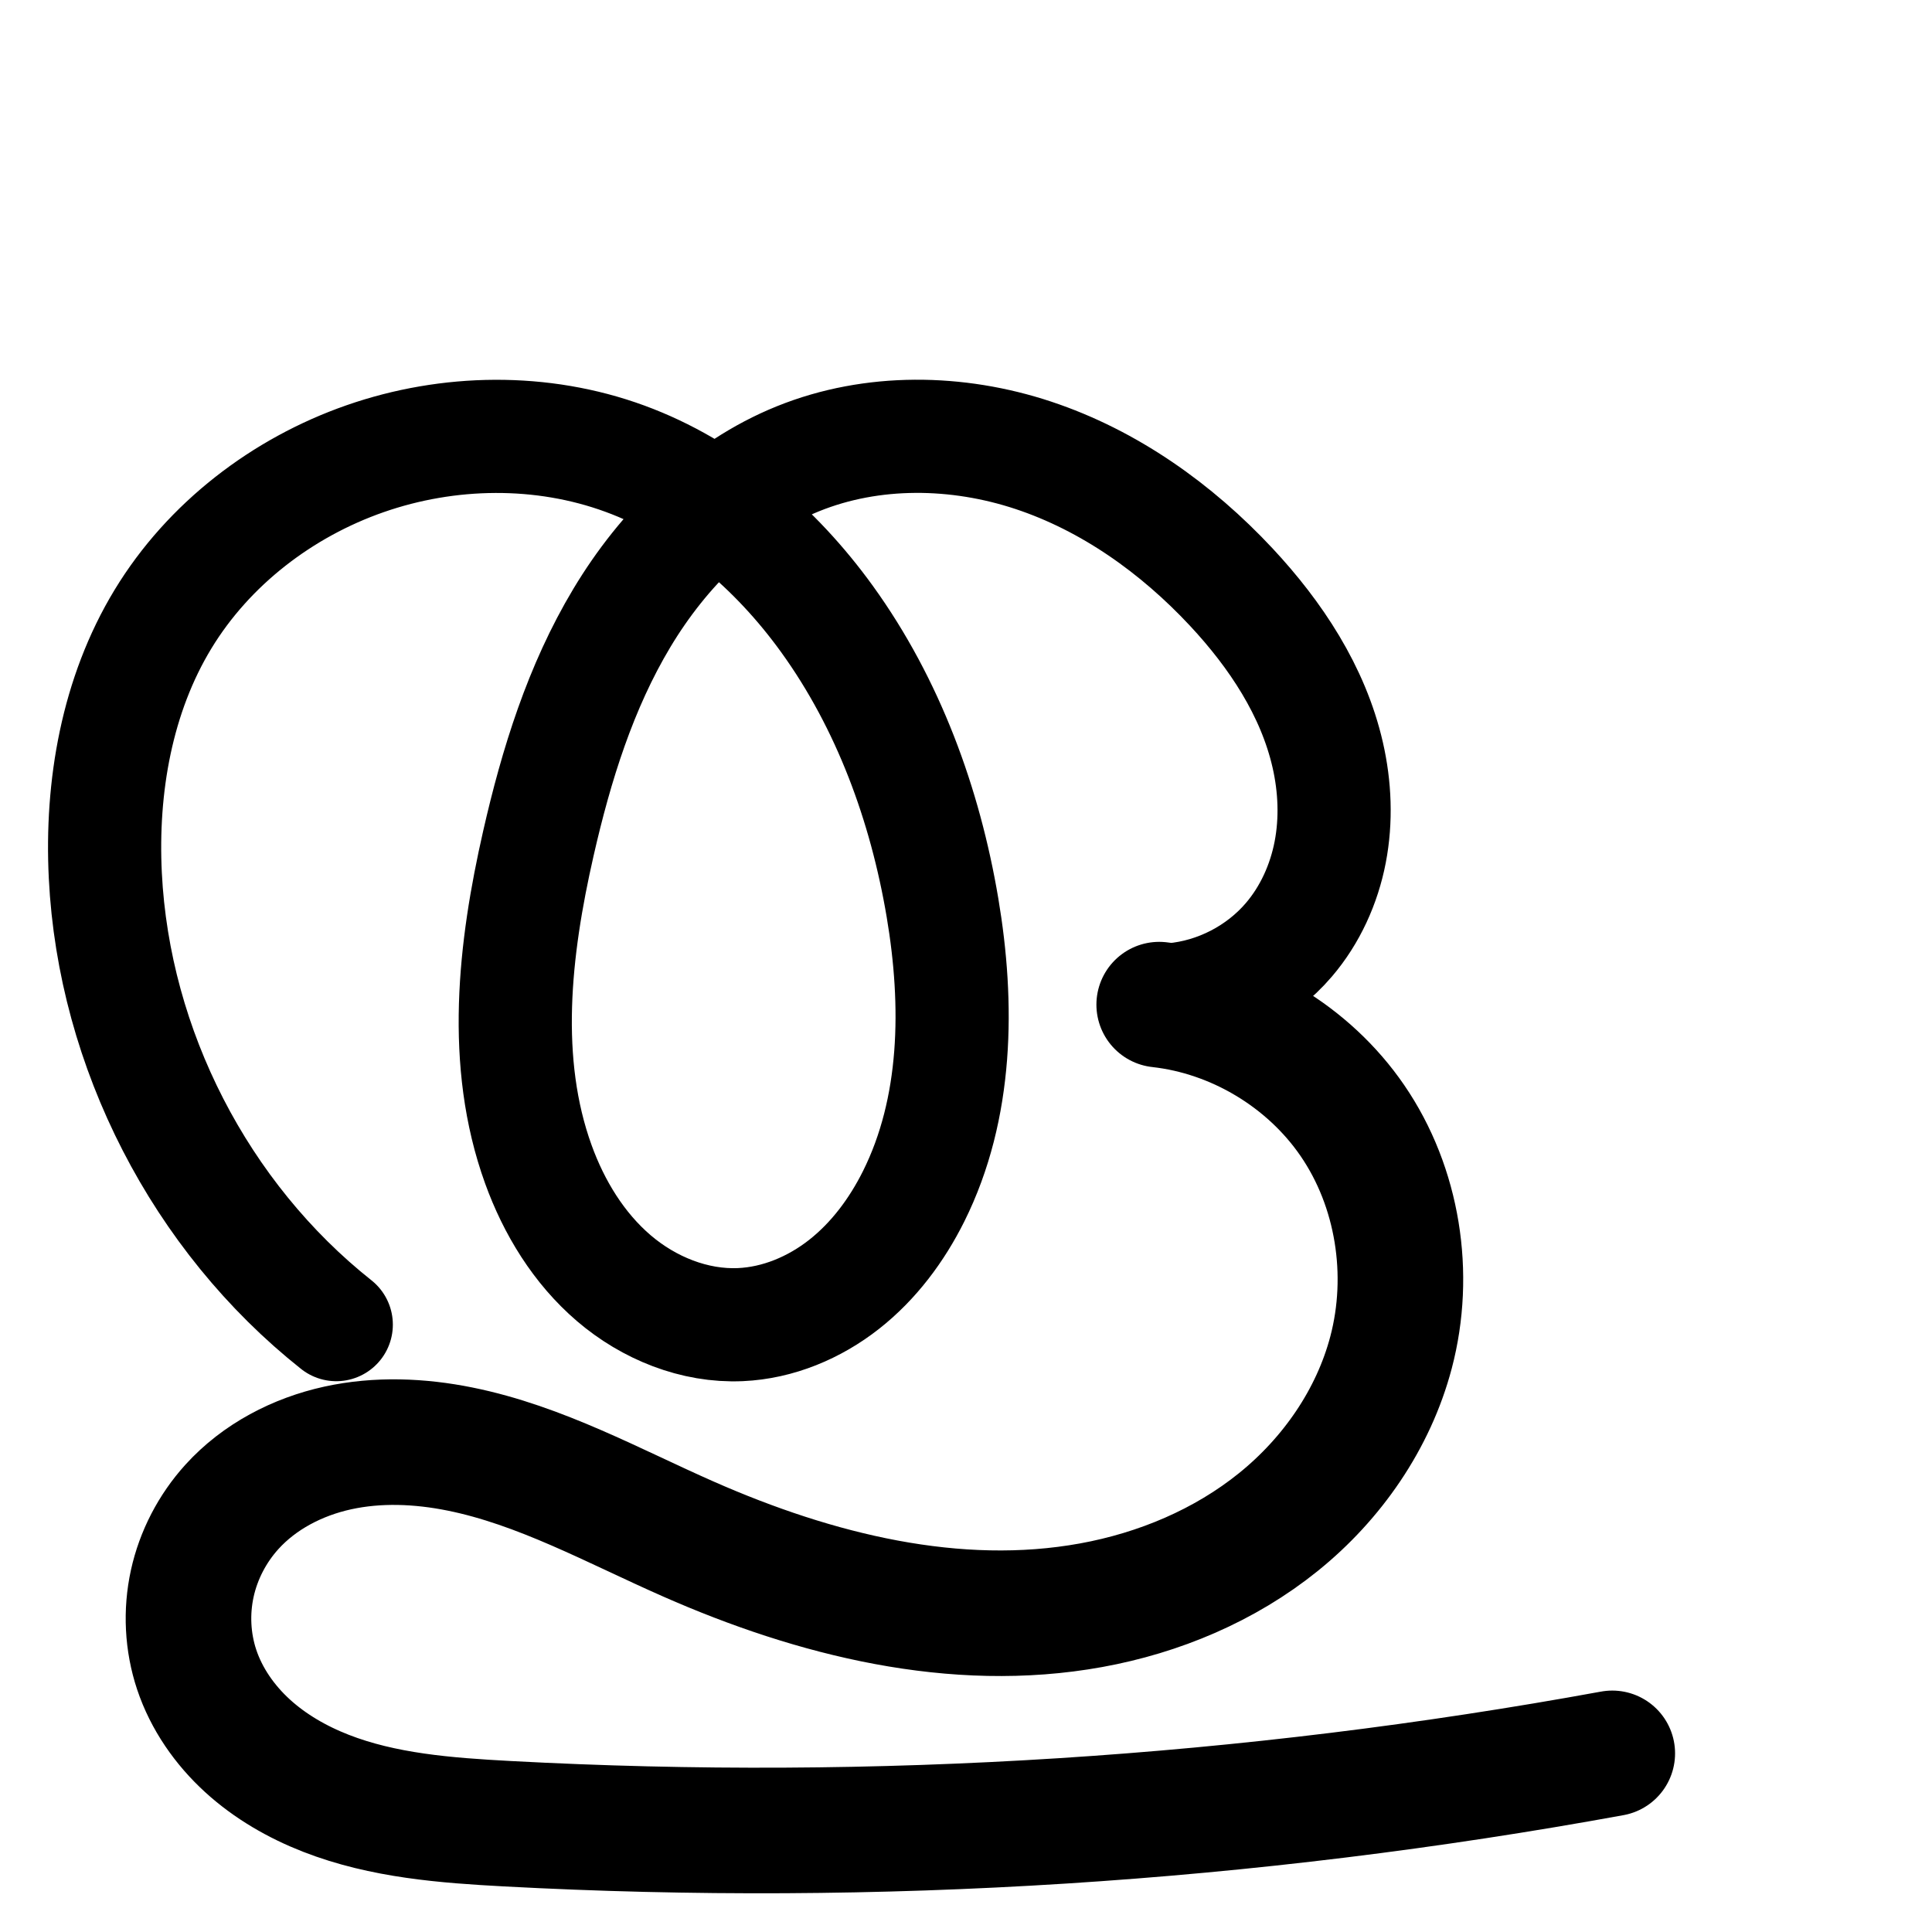
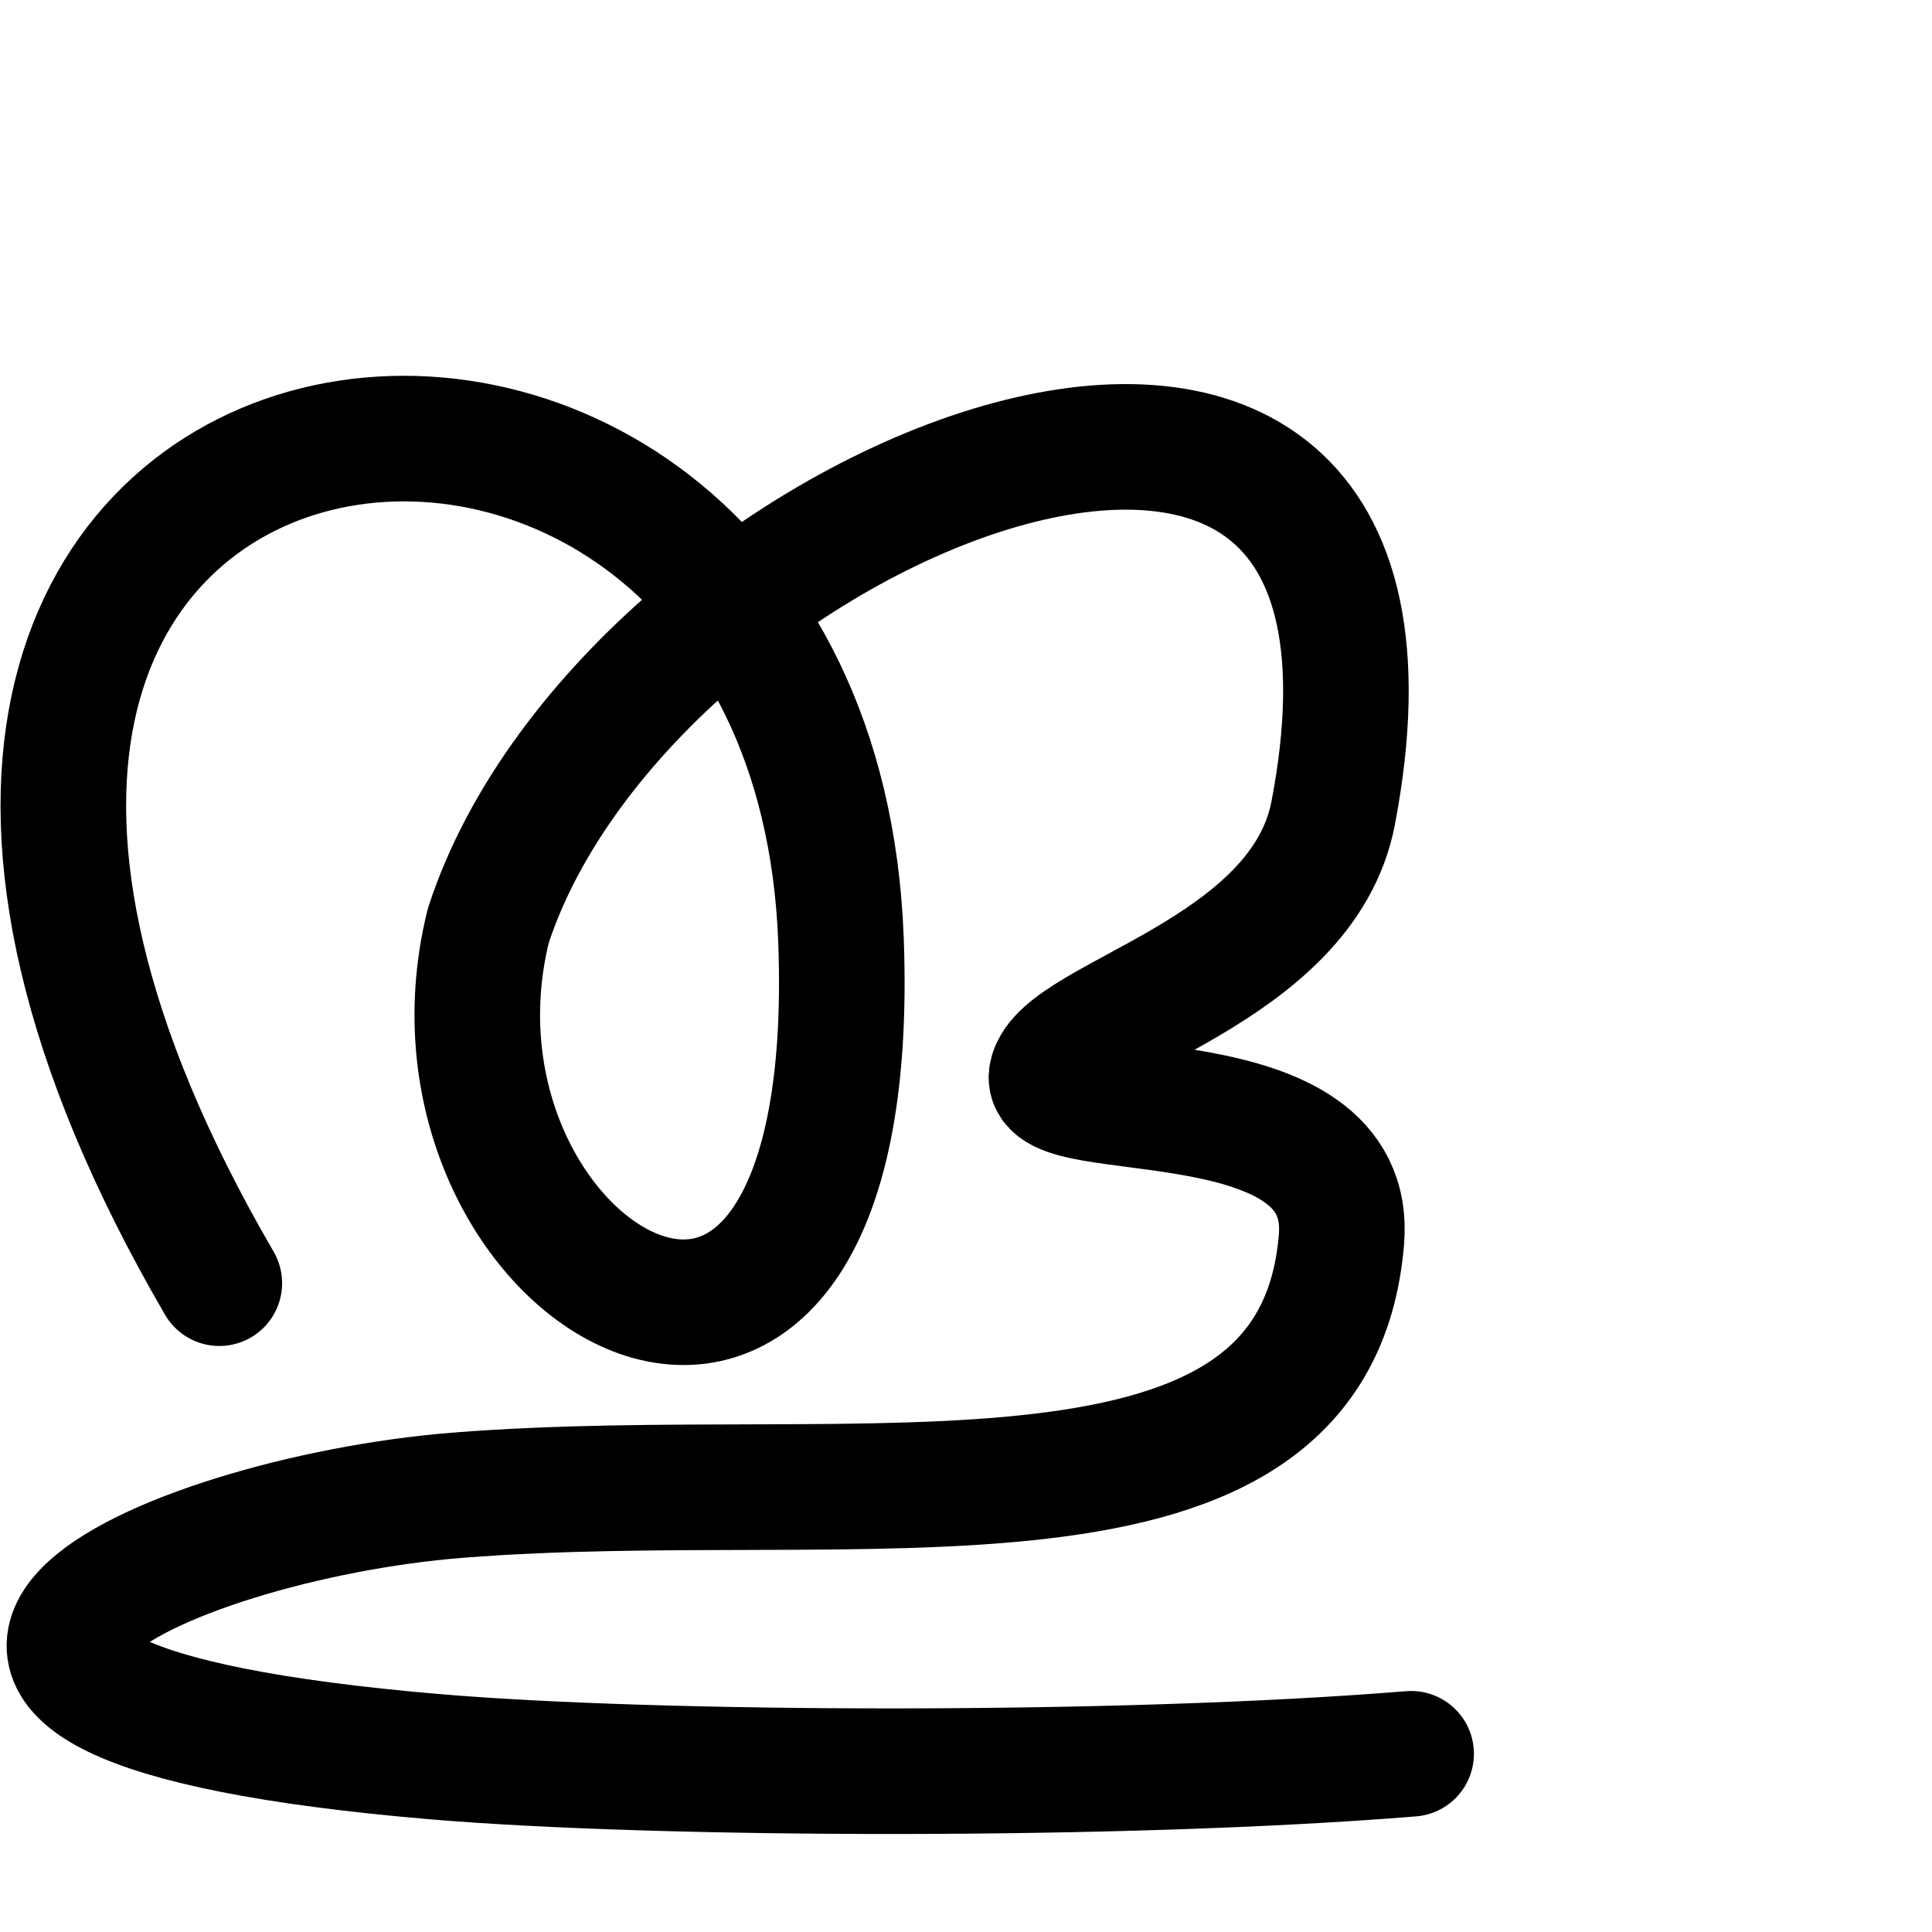
<svg xmlns="http://www.w3.org/2000/svg" width="2000" height="2000" id="svg2992" version="1.1">
  <defs id="defs5498">
    </defs>
  <g id="layer1" transform="translate(0,1000)">
-     <path style="fill:none;stroke:#000000;stroke-width:117.152;stroke-linecap:round;stroke-linejoin:round;stroke-miterlimit:4;stroke-dasharray:none;stroke-opacity:1" d="M 348.101,371.244 C 207.385,259.653 117.968,85.81 109.027,-93.559 c -4.586,-91.996 11.937,-186.884 59.768,-265.602 47.153,-77.603 123.442,-136.116 209.189,-166.001 86.346,-30.095 183.112,-31.496 268.957,0 84.815,31.118 156.301,92.758 209.189,166.001 63.355,87.739 101.538,192.087 119.537,298.802 16.93,100.377 15.559,207.714 -29.884,298.802 -17.417,34.911 -41.287,66.987 -71.955,91.105 -30.668,24.117 -68.373,39.969 -107.35,41.696 -47.62,2.11 -94.886,-17.11 -131.098,-48.107 -36.212,-30.996 -61.892,-73.065 -78.091,-117.895 -38.138,-105.546 -24.917,-222.579 0,-332.003 18.517,-81.315 43.604,-162.115 86.522,-233.621 42.918,-71.506 105.099,-133.57 182.435,-164.782 76.842,-31.013 164.812,-29.6 243.459,-3.499 78.646,26.101 148.253,75.731 204.803,136.3 46.143,49.422 84.869,107.891 99.933,173.806 7.532,32.958 8.975,67.466 2.575,100.662 -6.4,33.196 -20.782,65.03 -42.74,90.736 -30.009,35.132 -74.098,57.882 -120.12,61.982" id="path2985" />
-     <path style="fill:none;fill-rule:evenodd;stroke:#000000;stroke-width:130;stroke-linecap:round;stroke-linejoin:round;stroke-miterlimit:4;stroke-dasharray:none;stroke-opacity:1" d="m 1200,40 c 79.698,8.871 154.668,53.853 200,120 47.288,69.001 61.328,159.115 40,240 -18.219,69.092 -60.985,130.731 -116.591,175.604 -55.605,44.873 -123.564,73.356 -193.868,86.125 C 988.936,687.268 843.558,650.888 712.78,593.275 635.006,559.013 559.445,516.853 476.138,500.043 434.485,491.639 391.088,489.836 349.58,498.935 308.073,508.034 268.51,528.49 240,560 c -20.187,22.311 -34.539,49.898 -40.977,79.289 -6.438,29.391 -4.919,60.519 4.587,89.066 10.074,30.25 28.913,57.243 52.44,78.761 23.527,21.518 51.638,37.696 81.34,49.287 59.404,23.181 124.152,28.086 187.827,31.503 382.367,20.515 767.13,-3.982 1143.808,-72.825" id="path4139" />
+     <path style="fill:none;fill-rule:evenodd;stroke:#000000;stroke-width:130;stroke-linecap:round;stroke-linejoin:round;stroke-miterlimit:4;stroke-dasharray:none;stroke-opacity:1" d="M 227.045,328.355 C -360,-680 840,-840 870.581,-27.086 894.392,605.896 415.136,324.074 505.415,-41.485 649.389,-485 1509.024,-835.112 1380.175,-158.659 1348.425,8.031 1101.844,52.97 1088.752,112.577 c -11.734,53.424 314.245,-2.053 299.903,170.716 C 1360.99,616.565 890.644,514.876 474.156,547.823 166.073,572.195 -240,760 450.858,818.583 680.481,838.054 1160,840 1460.795,815.516" id="path13140" />
  </g>
</svg>
